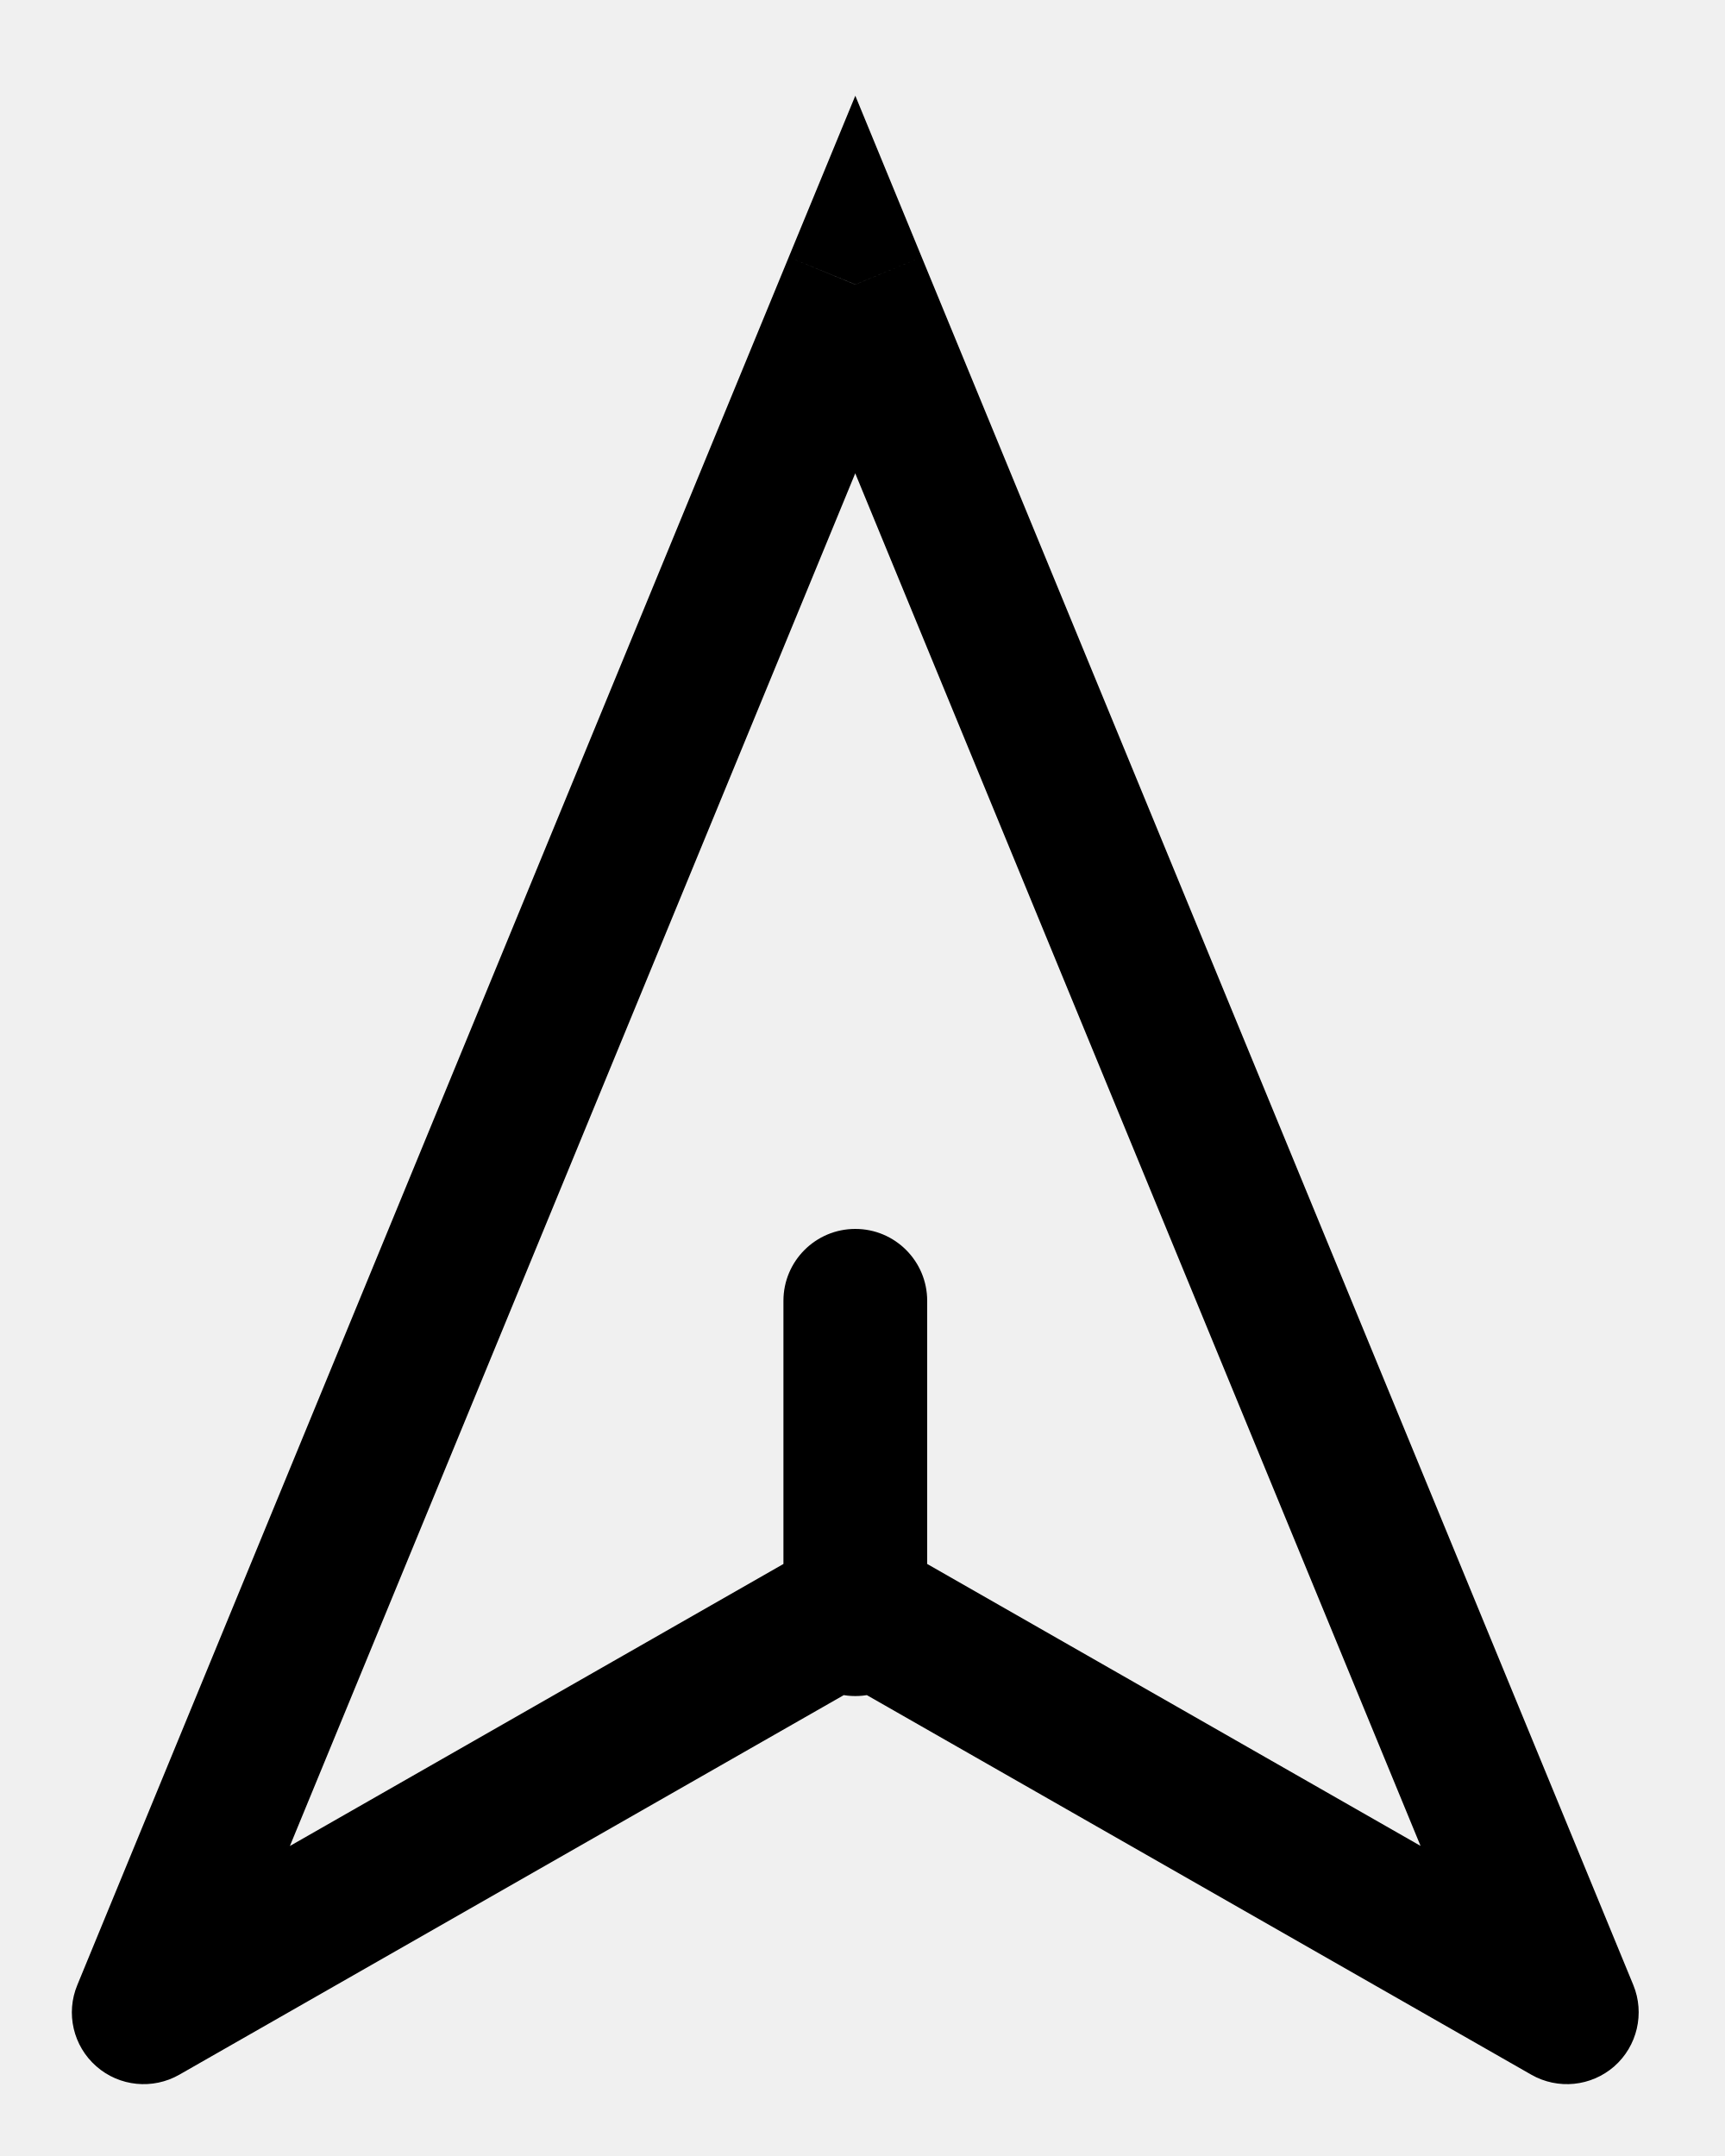
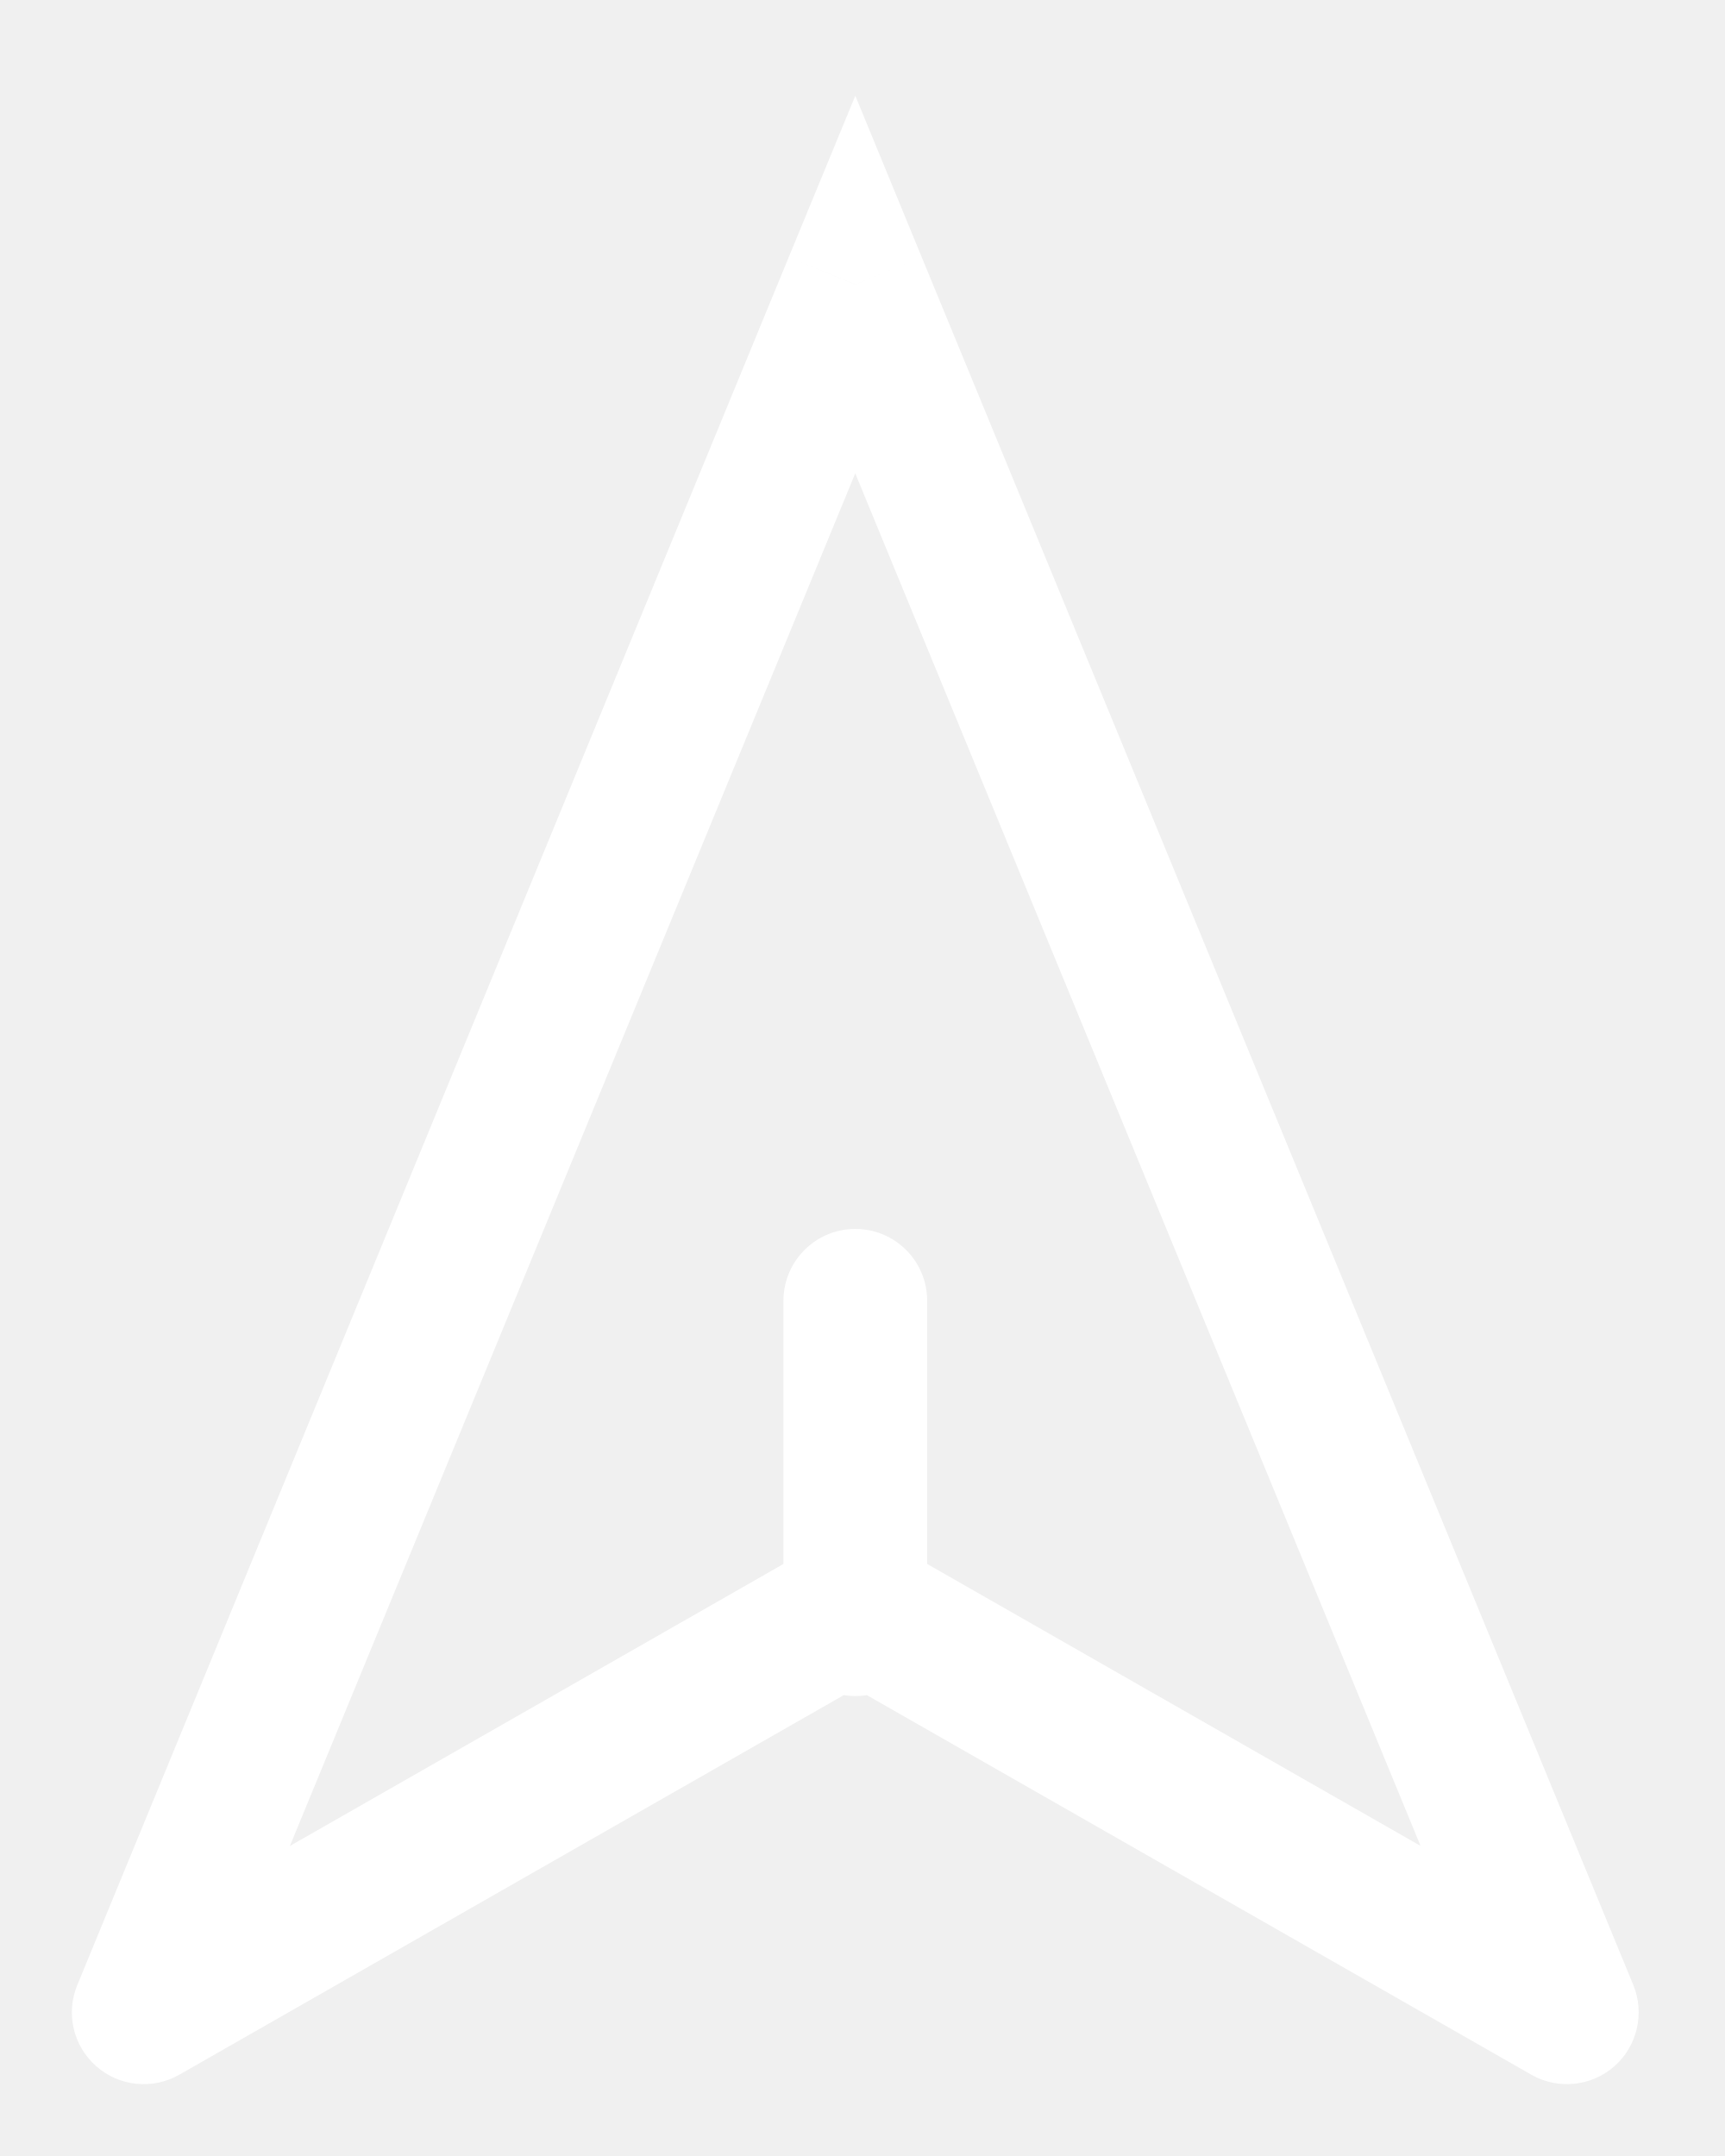
<svg xmlns="http://www.w3.org/2000/svg" width="12" height="15" viewBox="0 0 12 15">
-   <path d="M1 14L0.538 13.81C0.456 14.007 0.509 14.235 0.67 14.376C0.83 14.517 1.063 14.54 1.248 14.434L1 14ZM5.95 1.979L6.412 1.789L5.95 0.666L5.487 1.789L5.95 1.979ZM10.899 14L10.652 14.434C10.837 14.54 11.069 14.517 11.23 14.376C11.39 14.235 11.443 14.007 11.362 13.81L10.899 14ZM5.95 11.172L6.198 10.737L5.95 10.596L5.702 10.737L5.95 11.172ZM5.45 11.3C5.45 11.576 5.674 11.8 5.95 11.8C6.226 11.8 6.45 11.576 6.45 11.3H5.45ZM6.45 9.05C6.45 8.774 6.226 8.55 5.95 8.55C5.674 8.55 5.45 8.774 5.45 9.05H6.45ZM1.462 14.19L6.412 2.17L5.487 1.789L0.538 13.81L1.462 14.19ZM5.487 2.17L10.437 14.19L11.362 13.81L6.412 1.789L5.487 2.17ZM11.148 13.566L6.198 10.737L5.702 11.606L10.652 14.434L11.148 13.566ZM5.702 10.737L0.752 13.566L1.248 14.434L6.198 11.606L5.702 10.737ZM6.45 11.3V9.05H5.45V11.3H6.45Z" fill="black" />
+   <path d="M1 14L0.538 13.81C0.456 14.007 0.509 14.235 0.67 14.376C0.83 14.517 1.063 14.54 1.248 14.434L1 14ZM5.95 1.979L6.412 1.789L5.95 0.666L5.487 1.789L5.95 1.979ZM10.899 14L10.652 14.434C10.837 14.54 11.069 14.517 11.23 14.376C11.39 14.235 11.443 14.007 11.362 13.81L10.899 14ZM5.95 11.172L6.198 10.737L5.95 10.596L5.702 10.737L5.95 11.172ZM5.45 11.3C5.45 11.576 5.674 11.8 5.95 11.8C6.226 11.8 6.45 11.576 6.45 11.3H5.45ZM6.45 9.05C6.45 8.774 6.226 8.55 5.95 8.55C5.674 8.55 5.45 8.774 5.45 9.05H6.45ZM1.462 14.19L6.412 2.17L5.487 1.789L0.538 13.81L1.462 14.19ZM5.487 2.17L10.437 14.19L11.362 13.81L6.412 1.789L5.487 2.17ZM11.148 13.566L6.198 10.737L5.702 11.606L10.652 14.434L11.148 13.566ZM5.702 10.737L0.752 13.566L1.248 14.434L6.198 11.606L5.702 10.737ZM6.45 11.3V9.05H5.45V11.3H6.45Z" fill="white" />
</svg>
